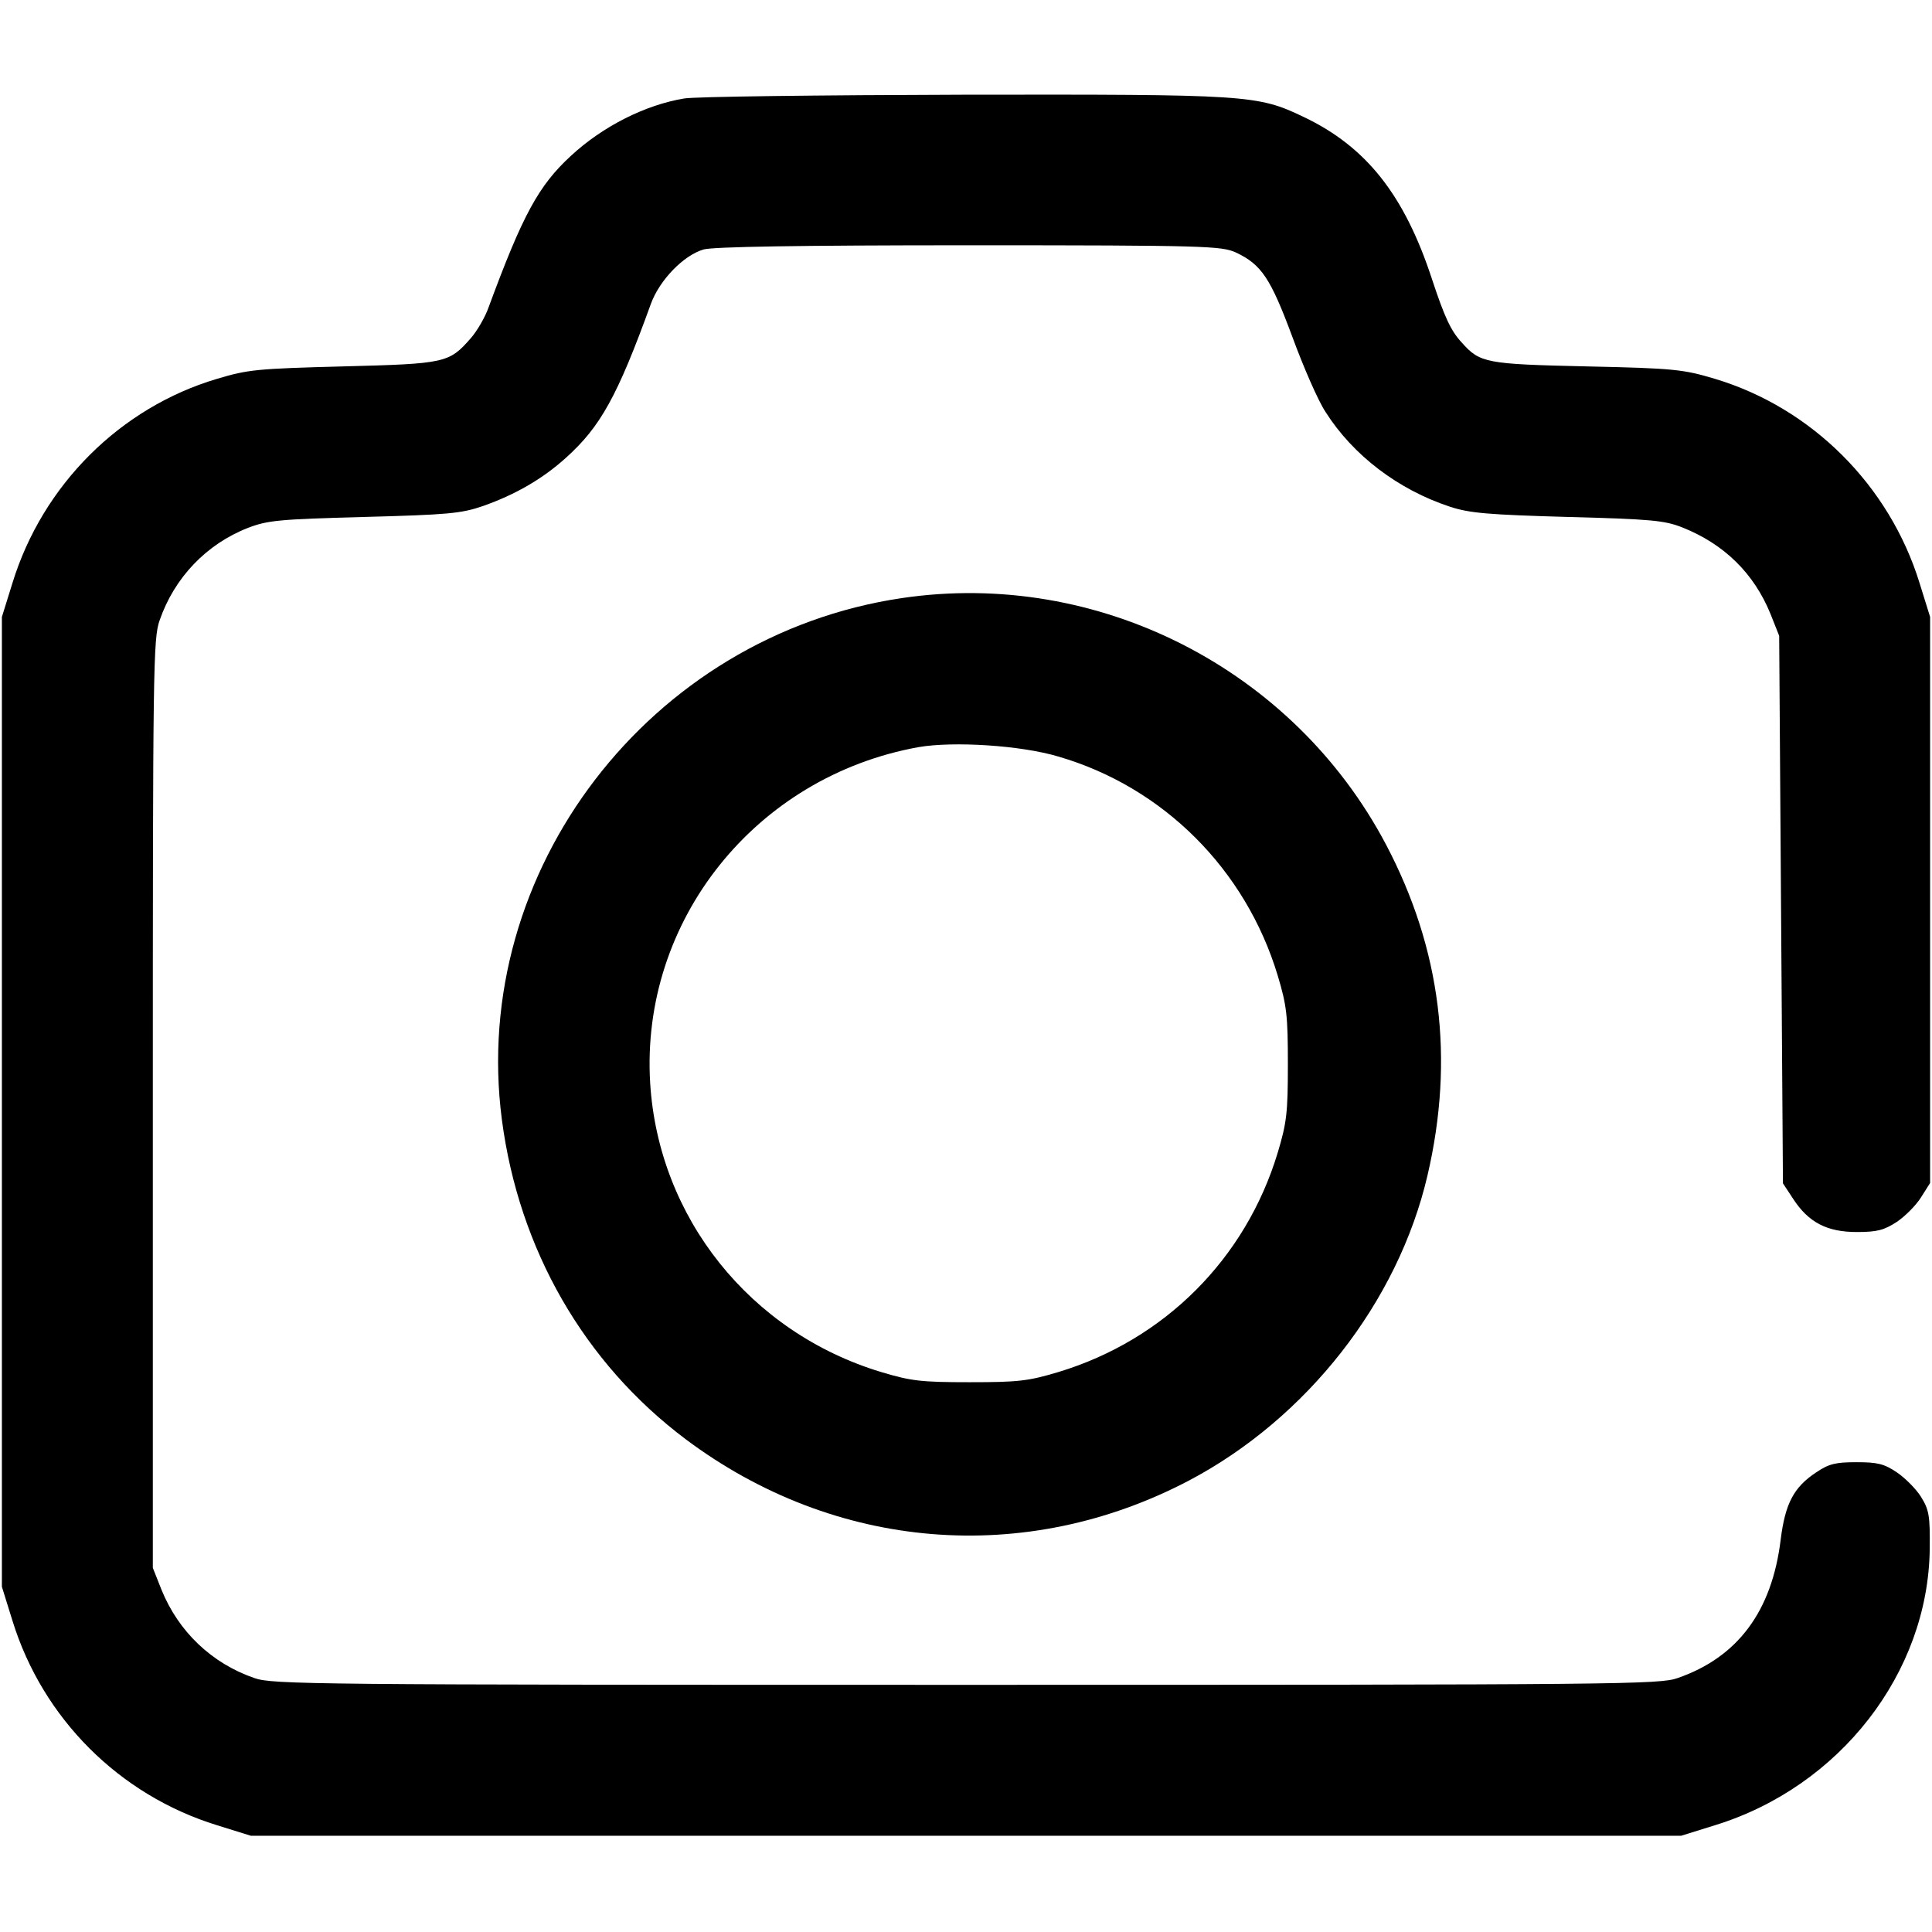
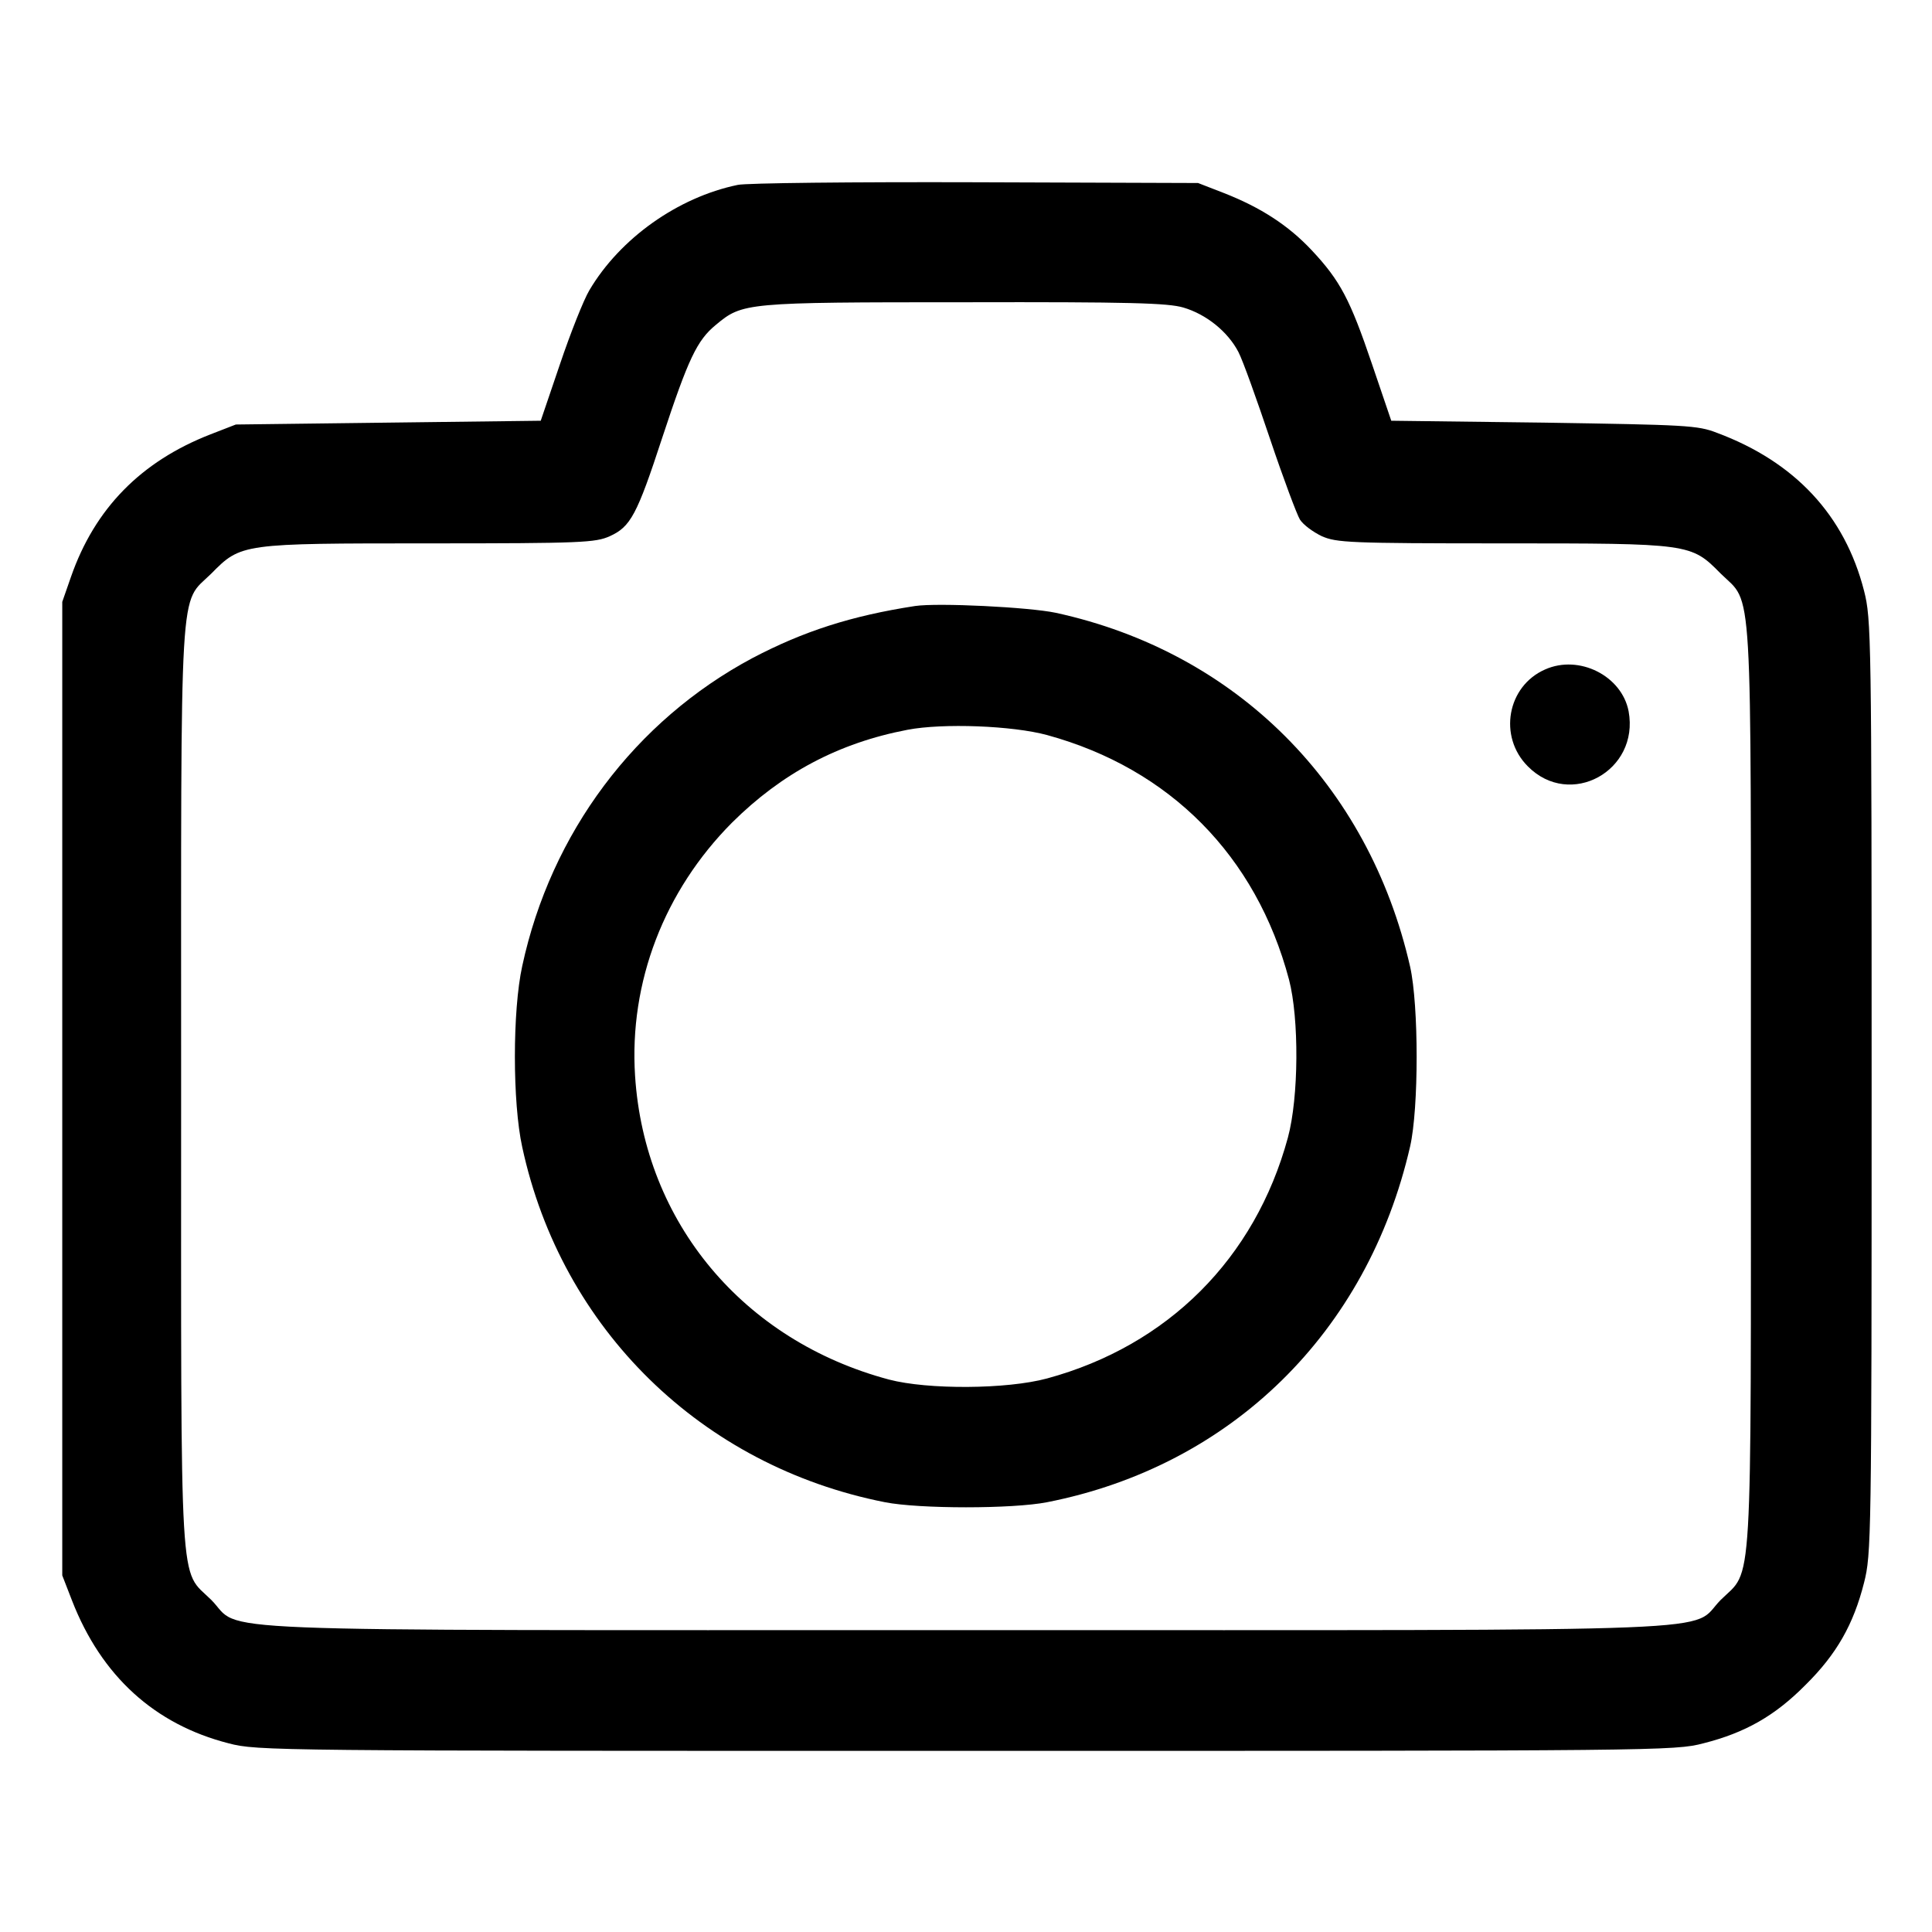
<svg xmlns="http://www.w3.org/2000/svg" version="1.0" width="512pt" height="512pt" viewBox="0 0 512 512" preserveAspectRatio="xMidYMid meet">
  <g transform="translate(0,512) scale(0.1,-0.1)" fill="#000000" stroke="none">
-     <path d="M1813 4859 c-103 -17 -216 -74 -300 -152 -86 -79 -128 -157 -218 -401 -9 -26 -31 -64 -48 -83 -57 -65 -67 -67 -337 -74 -227 -6 -252 -8 -335 -33 -256 -76 -462 -281 -542 -541 l-28 -90 0 -1285 0 -1285 28 -90 c80 -259 283 -462 542 -542 l90 -28 1895 0 1895 0 90 28 c331 102 565 404 569 732 1 89 -2 104 -23 138 -13 21 -42 50 -64 65 -34 23 -52 27 -107 27 -55 0 -73 -4 -107 -27 -59 -39 -82 -82 -94 -178 -23 -190 -114 -312 -273 -367 -48 -17 -146 -18 -1886 -18 -1740 0 -1838 1 -1886 18 -113 39 -201 123 -246 234 l-23 58 0 1230 c0 1158 1 1233 18 1281 39 113 124 202 234 245 52 20 82 23 308 29 222 6 257 9 315 29 85 30 157 71 220 128 91 82 136 162 225 408 23 63 87 129 140 144 27 7 248 11 705 11 626 0 667 -2 705 -19 68 -32 92 -68 150 -224 29 -79 68 -169 88 -199 73 -115 193 -206 330 -251 52 -17 101 -21 312 -27 222 -6 256 -9 304 -28 110 -44 189 -121 233 -229 l23 -58 5 -726 5 -725 27 -41 c41 -63 90 -88 169 -88 54 0 72 5 106 27 22 15 51 44 64 65 l24 38 0 750 0 750 -28 90 c-80 259 -286 464 -542 541 -84 25 -107 28 -340 33 -267 6 -283 9 -331 63 -29 31 -46 68 -79 168 -73 223 -174 351 -340 430 -123 59 -147 60 -903 59 -378 -1 -711 -5 -739 -10z" />
-     <path d="M2390 3535 c-668 -99 -1146 -723 -1060 -1382 45 -344 218 -645 487 -847 395 -296 900 -338 1335 -109 312 165 553 473 631 808 72 309 36 600 -110 877 -246 466 -764 730 -1283 653z m415 -420 c278 -81 496 -299 581 -580 24 -80 27 -106 27 -235 0 -129 -3 -155 -27 -235 -85 -281 -300 -496 -581 -581 -80 -24 -106 -27 -235 -27 -129 0 -155 3 -235 27 -347 105 -590 409 -612 766 -26 430 279 812 711 890 92 16 271 5 371 -25z" />
+     <path d="M1955 4630 c-159 -33 -312 -142 -393 -279 -15 -25 -50 -113 -78 -196 l-51 -150 -404 -5 -404 -5 -67 -26 c-185 -72 -307 -197 -370 -378 l-23 -66 0 -1290 0 -1290 26 -67 c78 -200 219 -328 415 -378 76 -20 118 -20 1954 -20 1836 0 1878 0 1954 20 111 28 190 73 271 155 82 81 127 160 155 271 19 75 20 115 20 1314 0 1199 -1 1239 -20 1314 -51 200 -183 342 -390 419 -51 20 -82 21 -459 27 l-404 5 -51 150 c-58 171 -84 221 -160 302 -61 65 -134 113 -234 152 l-67 26 -590 2 c-324 1 -608 -2 -630 -7z m1181 -325 c61 -18 118 -64 146 -118 12 -23 49 -127 84 -231 35 -104 71 -200 79 -213 9 -14 35 -33 58 -44 39 -17 72 -19 478 -19 499 0 500 0 579 -80 86 -85 80 15 80 -1360 0 -1375 6 -1275 -80 -1360 -86 -87 95 -80 -2000 -80 -2095 0 -1914 -7 -2000 80 -86 85 -80 -15 -80 1360 0 1375 -6 1275 80 1360 79 80 80 80 579 80 403 0 439 2 477 19 55 25 72 56 139 261 69 209 92 258 142 299 71 59 77 60 659 60 439 1 539 -2 580 -14z" />
+     <path d="M2425 3514 c-169 -26 -296 -67 -431 -138 -311 -166 -534 -463 -610 -816 -26 -118 -26 -362 0 -480 104 -482 475 -845 961 -941 91 -18 339 -18 430 0 488 96 849 450 962 943 23 101 23 373 0 476 -110 483 -461 834 -939 938 -71 15 -312 27 -373 18z m350 -342 c325 -89 554 -320 641 -648 27 -103 26 -312 -3 -419 -87 -320 -318 -551 -638 -638 -107 -29 -316 -30 -419 -3 -386 103 -648 416 -673 805 -16 248 77 490 257 671 132 131 282 211 465 246 94 18 278 11 370 -14z" />
+     <path d="M4095 3346 c-101 -44 -125 -178 -46 -257 112 -113 296 -12 267 146 -18 94 -131 151 -221 111z" />
  </g>
</svg>
